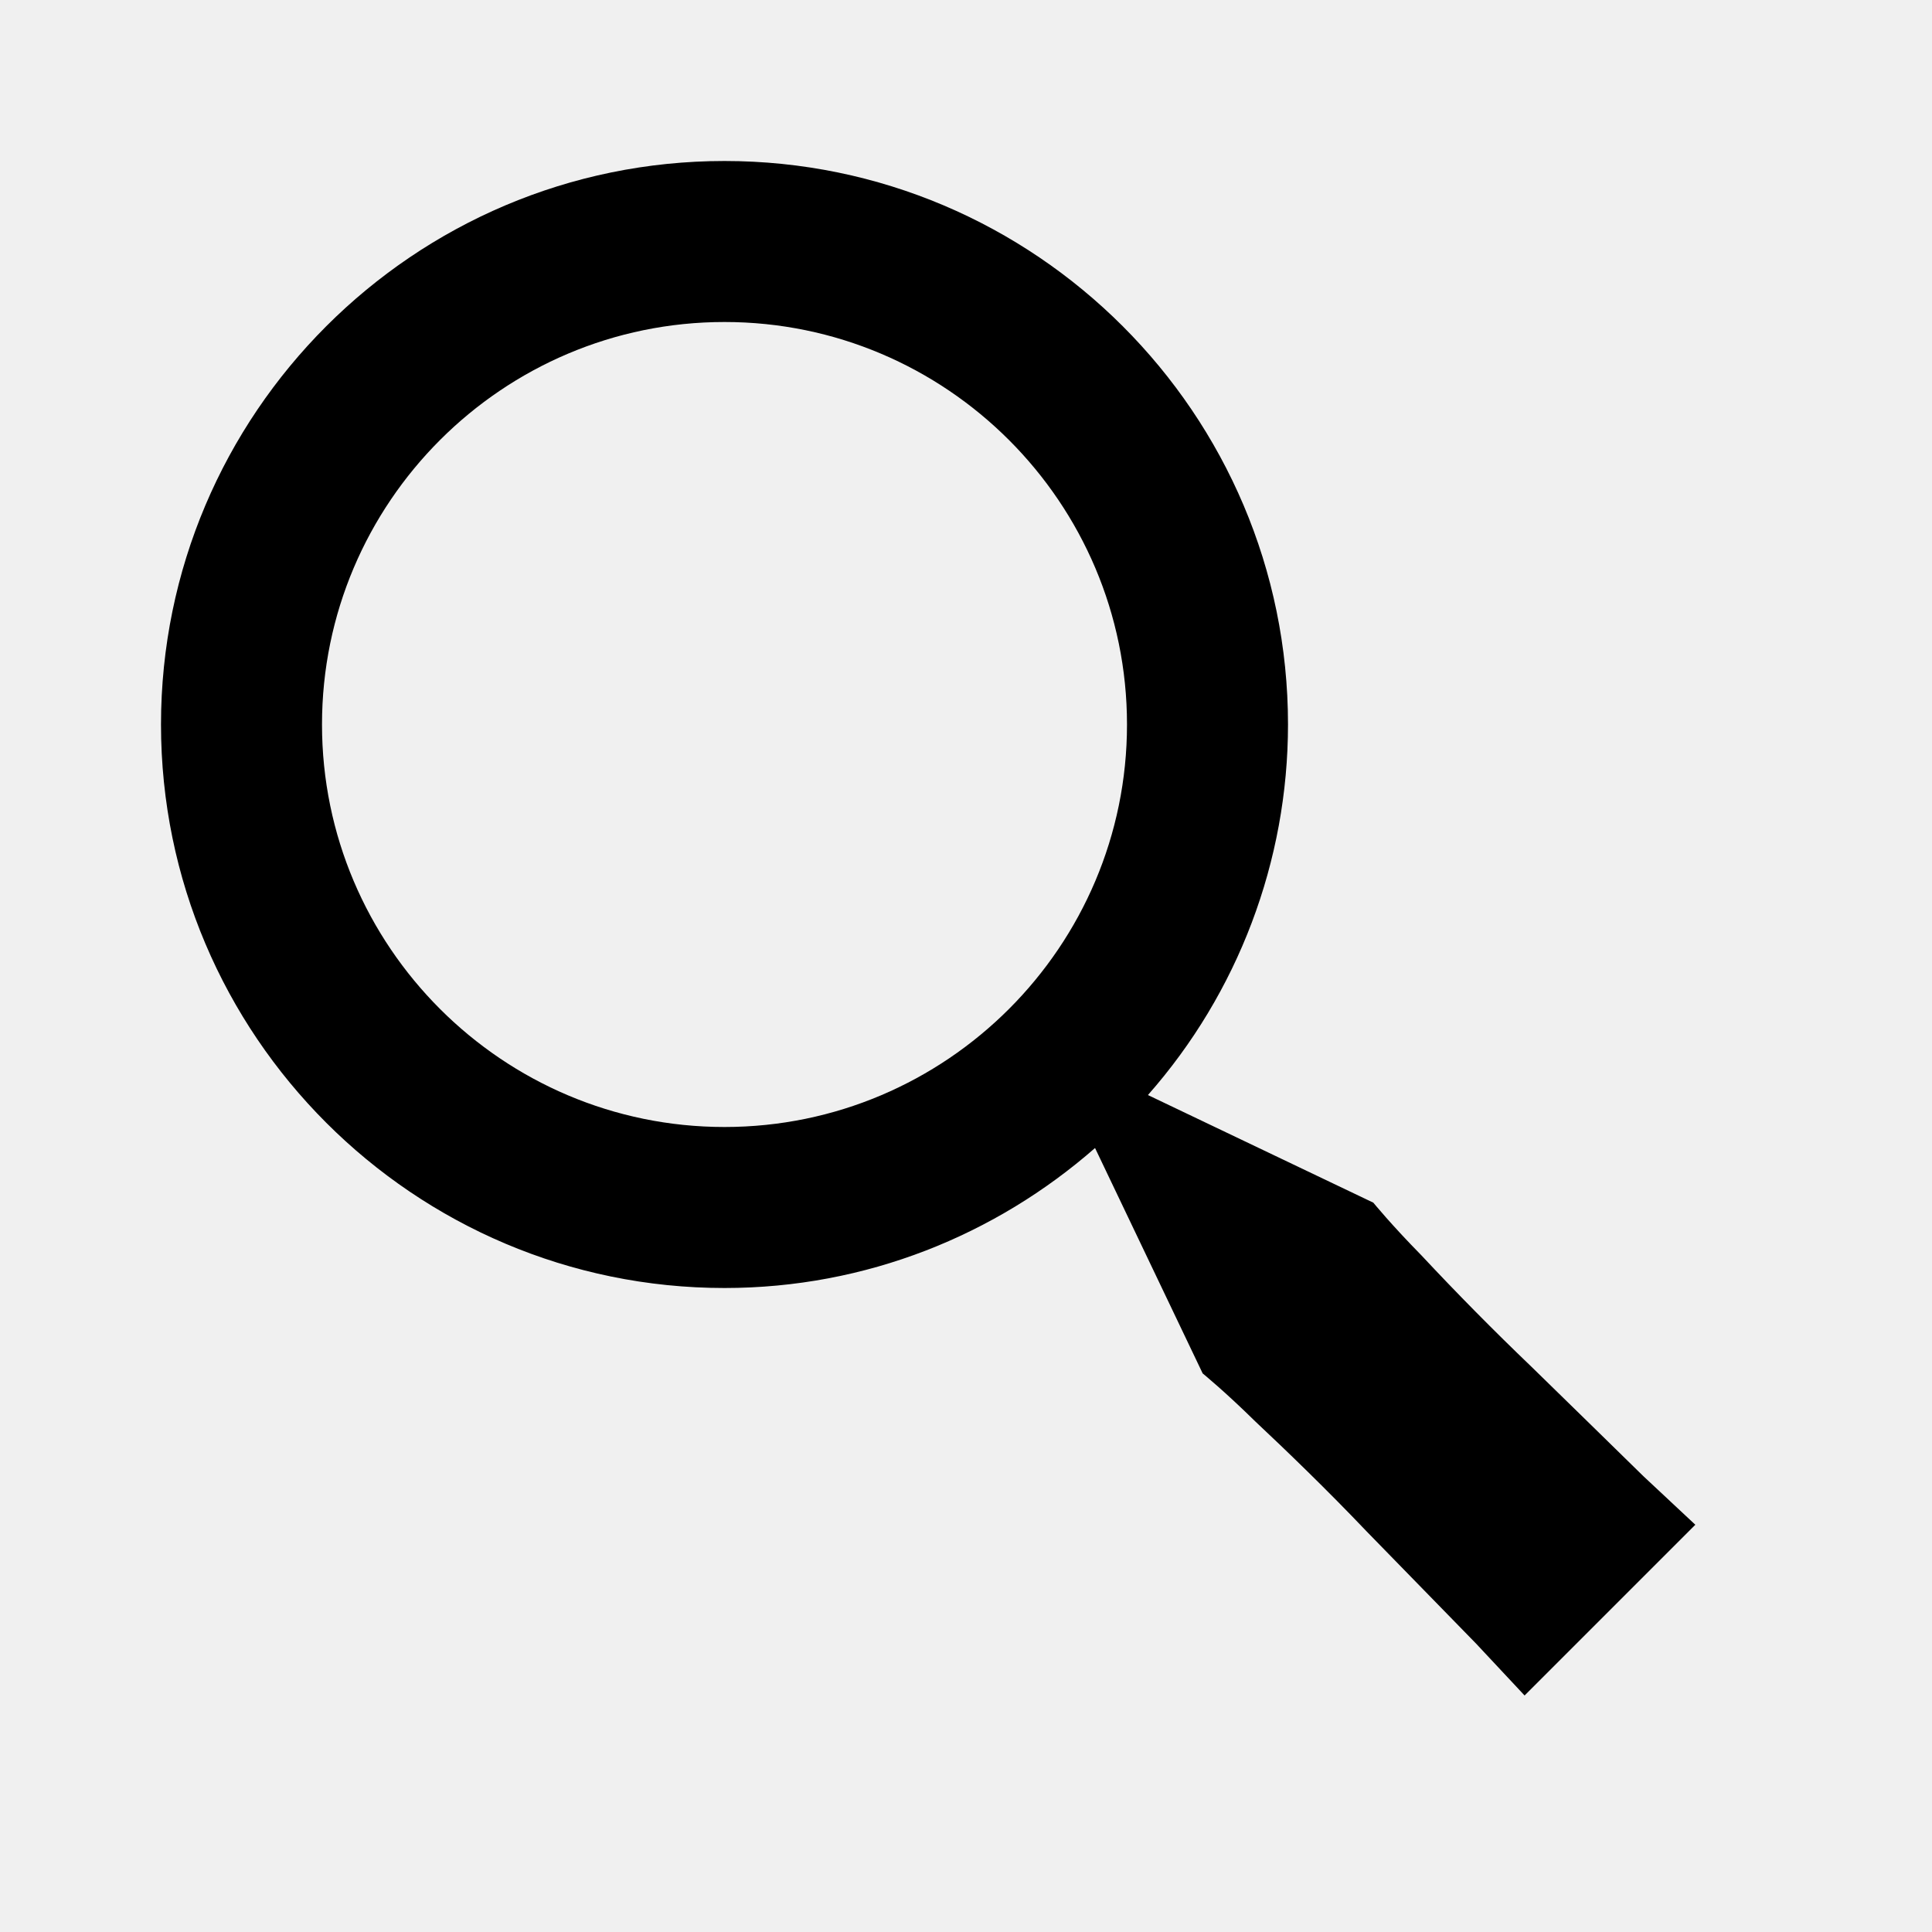
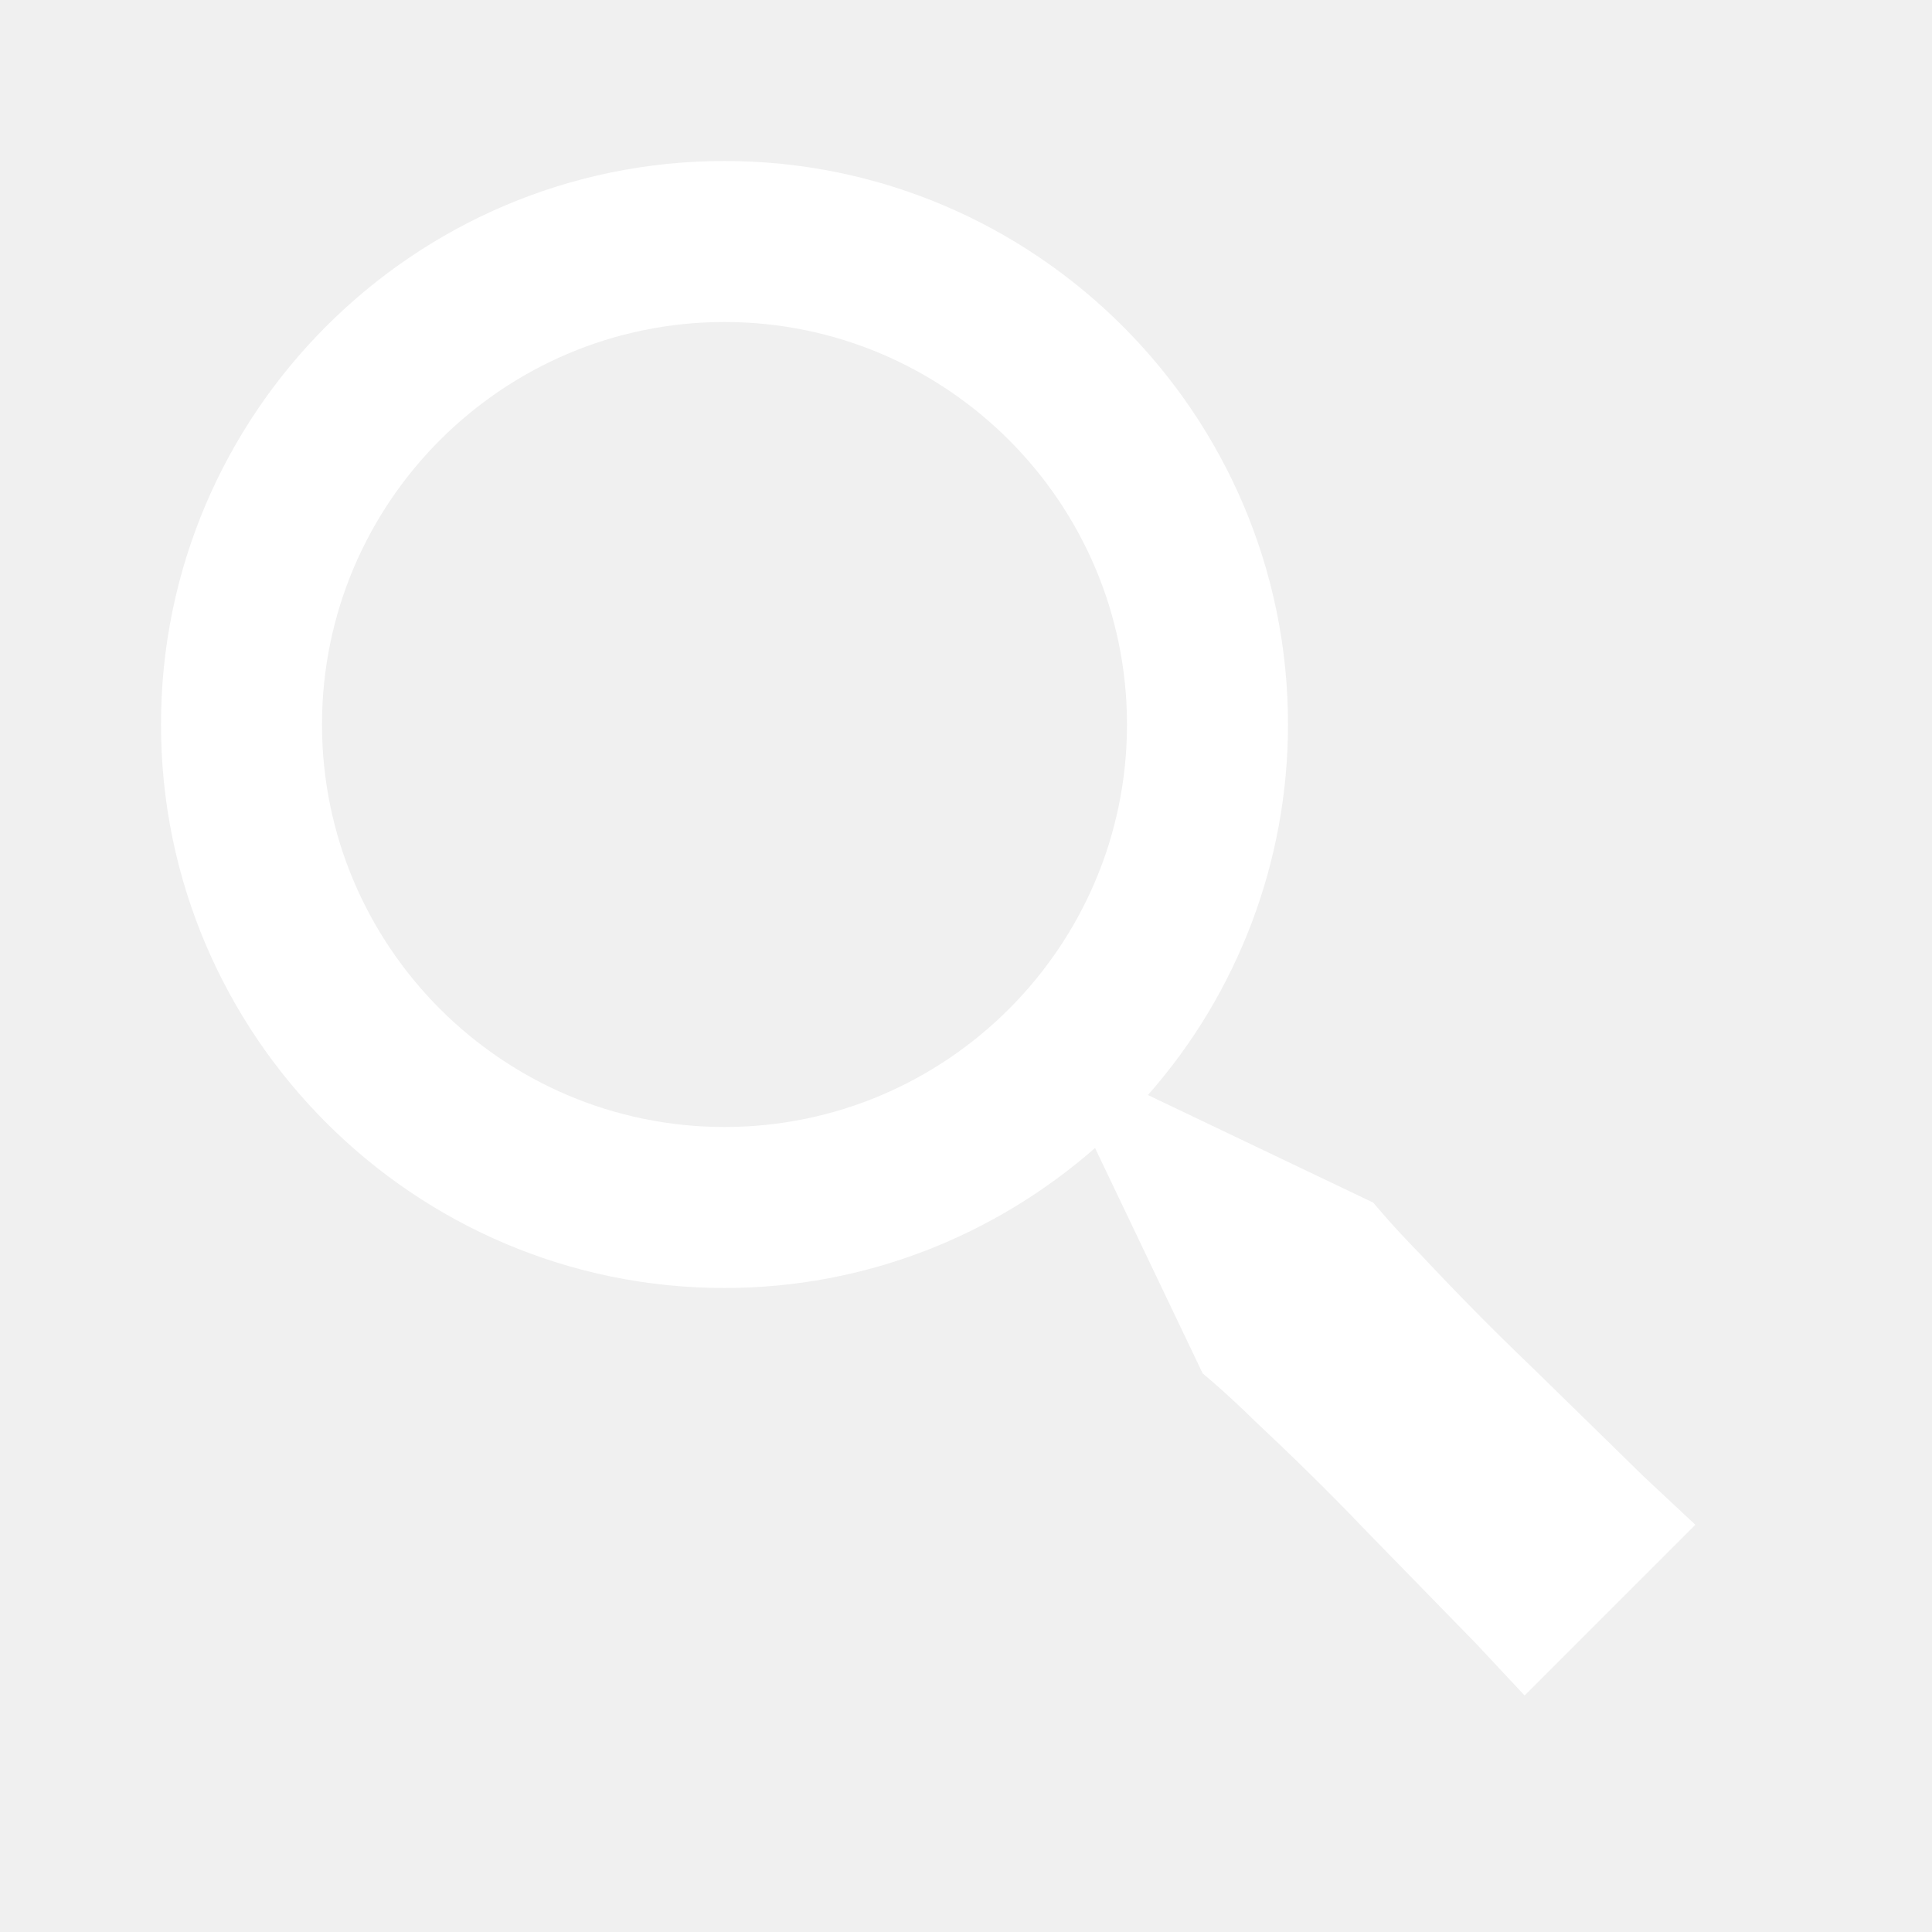
<svg xmlns="http://www.w3.org/2000/svg" width="24" height="24" viewBox="0 0 24 24">
-   <path d="M19.023 16.977a35.13 35.13 0 0 1-1.367-1.384c-.372-.378-.596-.653-.596-.653l-2.8-1.337A6.962 6.962 0 0 0 16 9c0-3.859-3.14-7-7-7S2 5.141 2 9s3.14 7 7 7c1.763 0 3.37-.66 4.603-1.739l1.337 2.8s.275.224.653.596c.387.363.896.854 1.384 1.367l1.358 1.392.604.646 2.121-2.121-.646-.604c-.379-.372-.885-.866-1.391-1.36zM9 14c-2.757 0-5-2.243-5-5s2.243-5 5-5 5 2.243 5 5-2.243 5-5 5z" />
+   <path fill="#ffffff" d="M19.023 16.977a35.13 35.13 0 0 1-1.367-1.384c-.372-.378-.596-.653-.596-.653l-2.8-1.337A6.962 6.962 0 0 0 16 9c0-3.859-3.14-7-7-7S2 5.141 2 9s3.14 7 7 7c1.763 0 3.37-.66 4.603-1.739l1.337 2.8s.275.224.653.596c.387.363.896.854 1.384 1.367l1.358 1.392.604.646 2.121-2.121-.646-.604c-.379-.372-.885-.866-1.391-1.36zM9 14c-2.757 0-5-2.243-5-5s2.243-5 5-5 5 2.243 5 5-2.243 5-5 5z" />
</svg>
